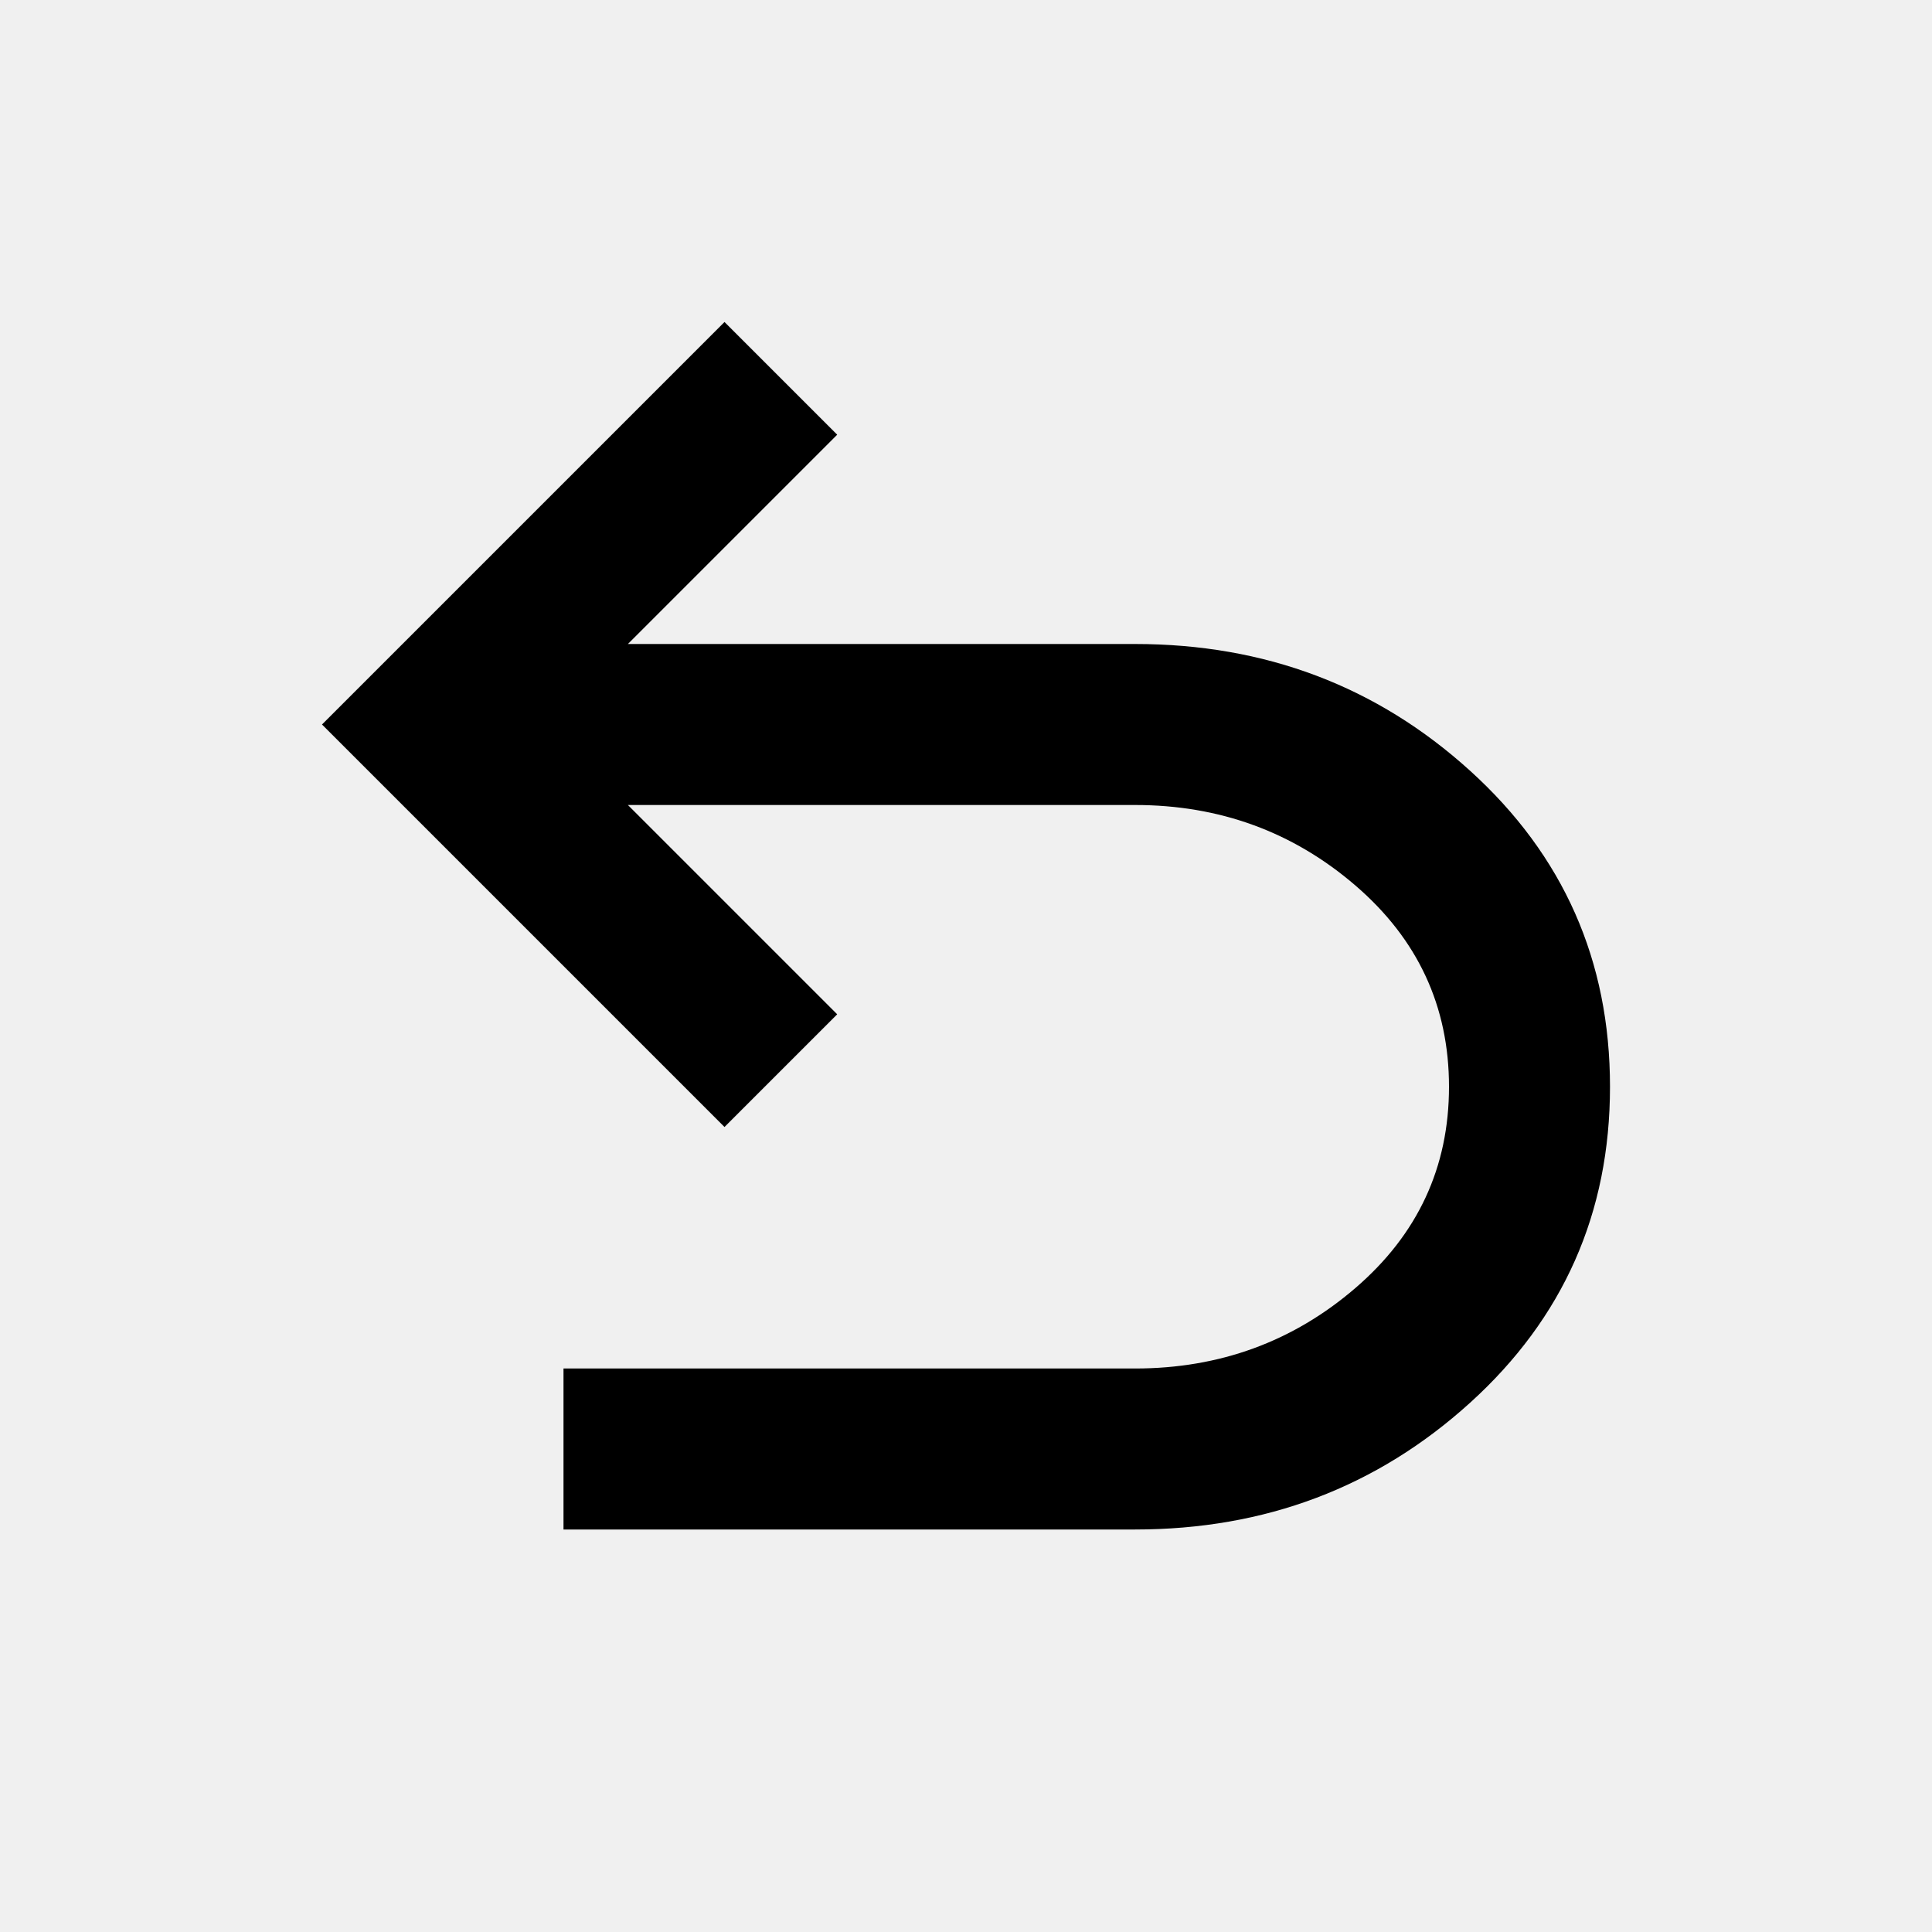
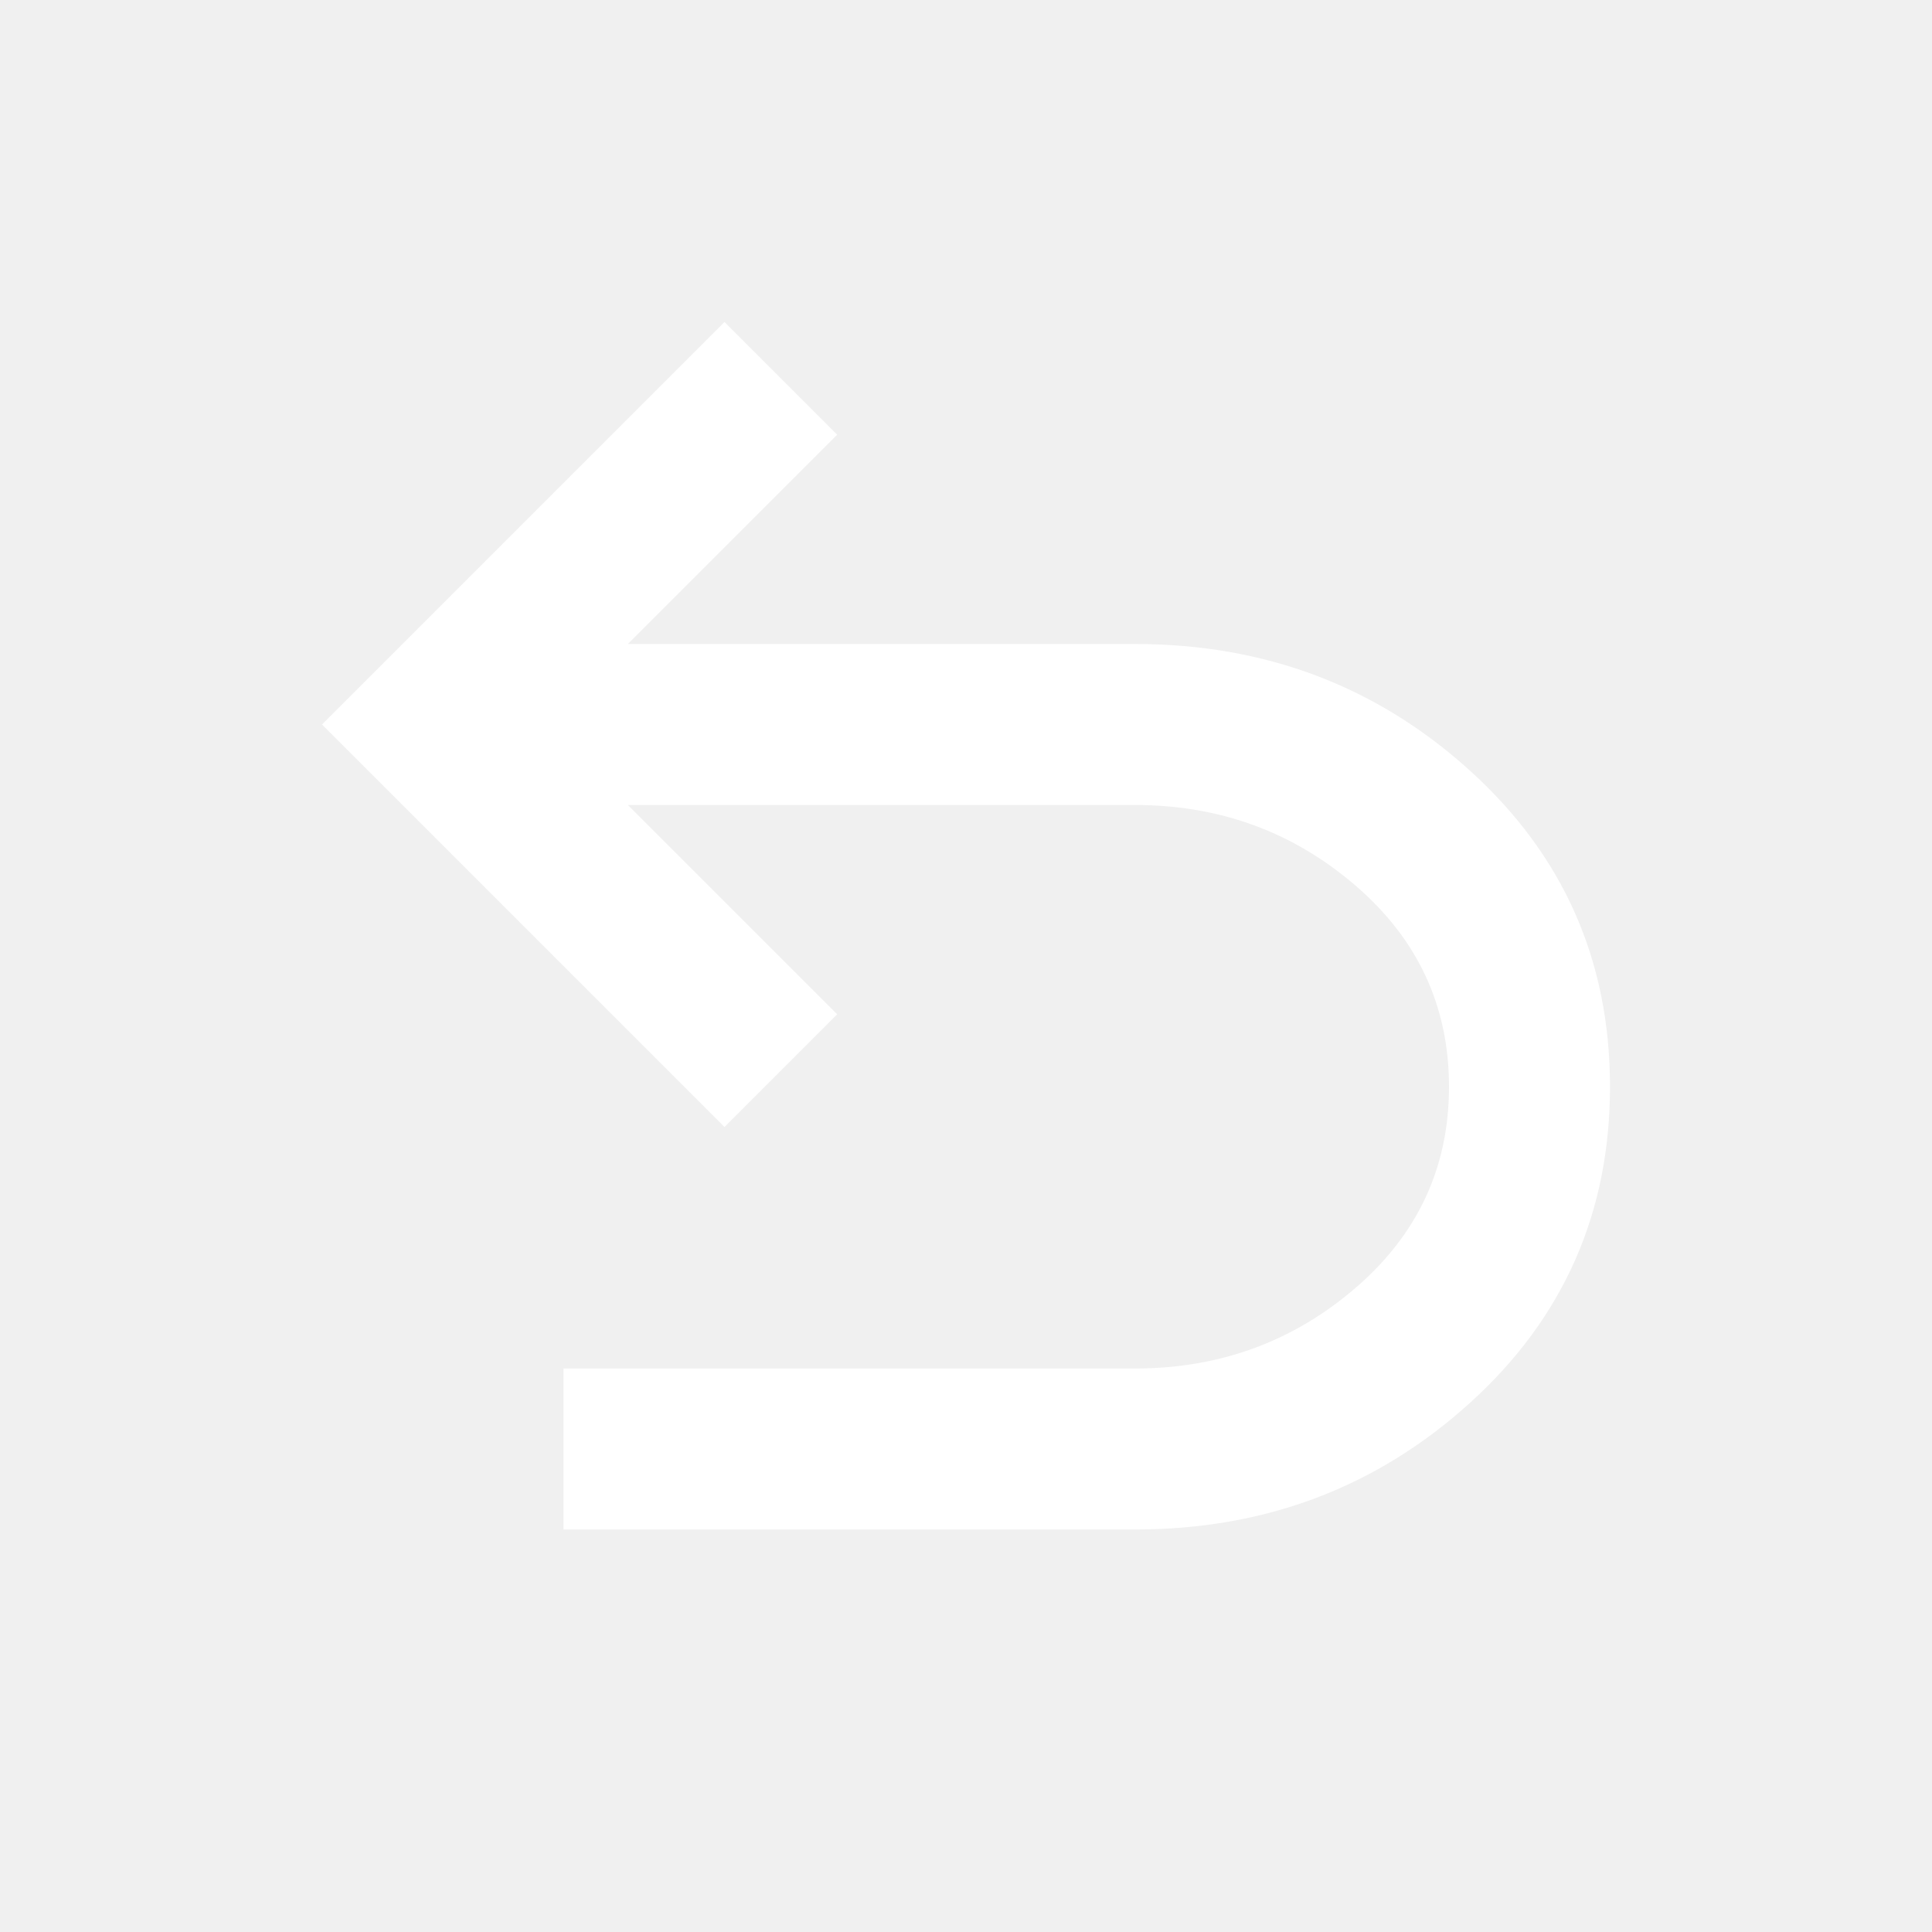
- <svg xmlns="http://www.w3.org/2000/svg" height="24" viewBox="0 -960 960 960" width="24">
+ <svg xmlns="http://www.w3.org/2000/svg" fill="#fff" height="24" viewBox="0 -960 960 960" width="24">
  <path d="M280-200v-80h284q63 0 109.5-40T720-420q0-60-46.5-100T564-560H312l104 104-56 56-200-200 200-200 56 56-104 104h252q97 0 166.5 63T800-420q0 94-69.5 157T564-200H280Z" />
</svg>
